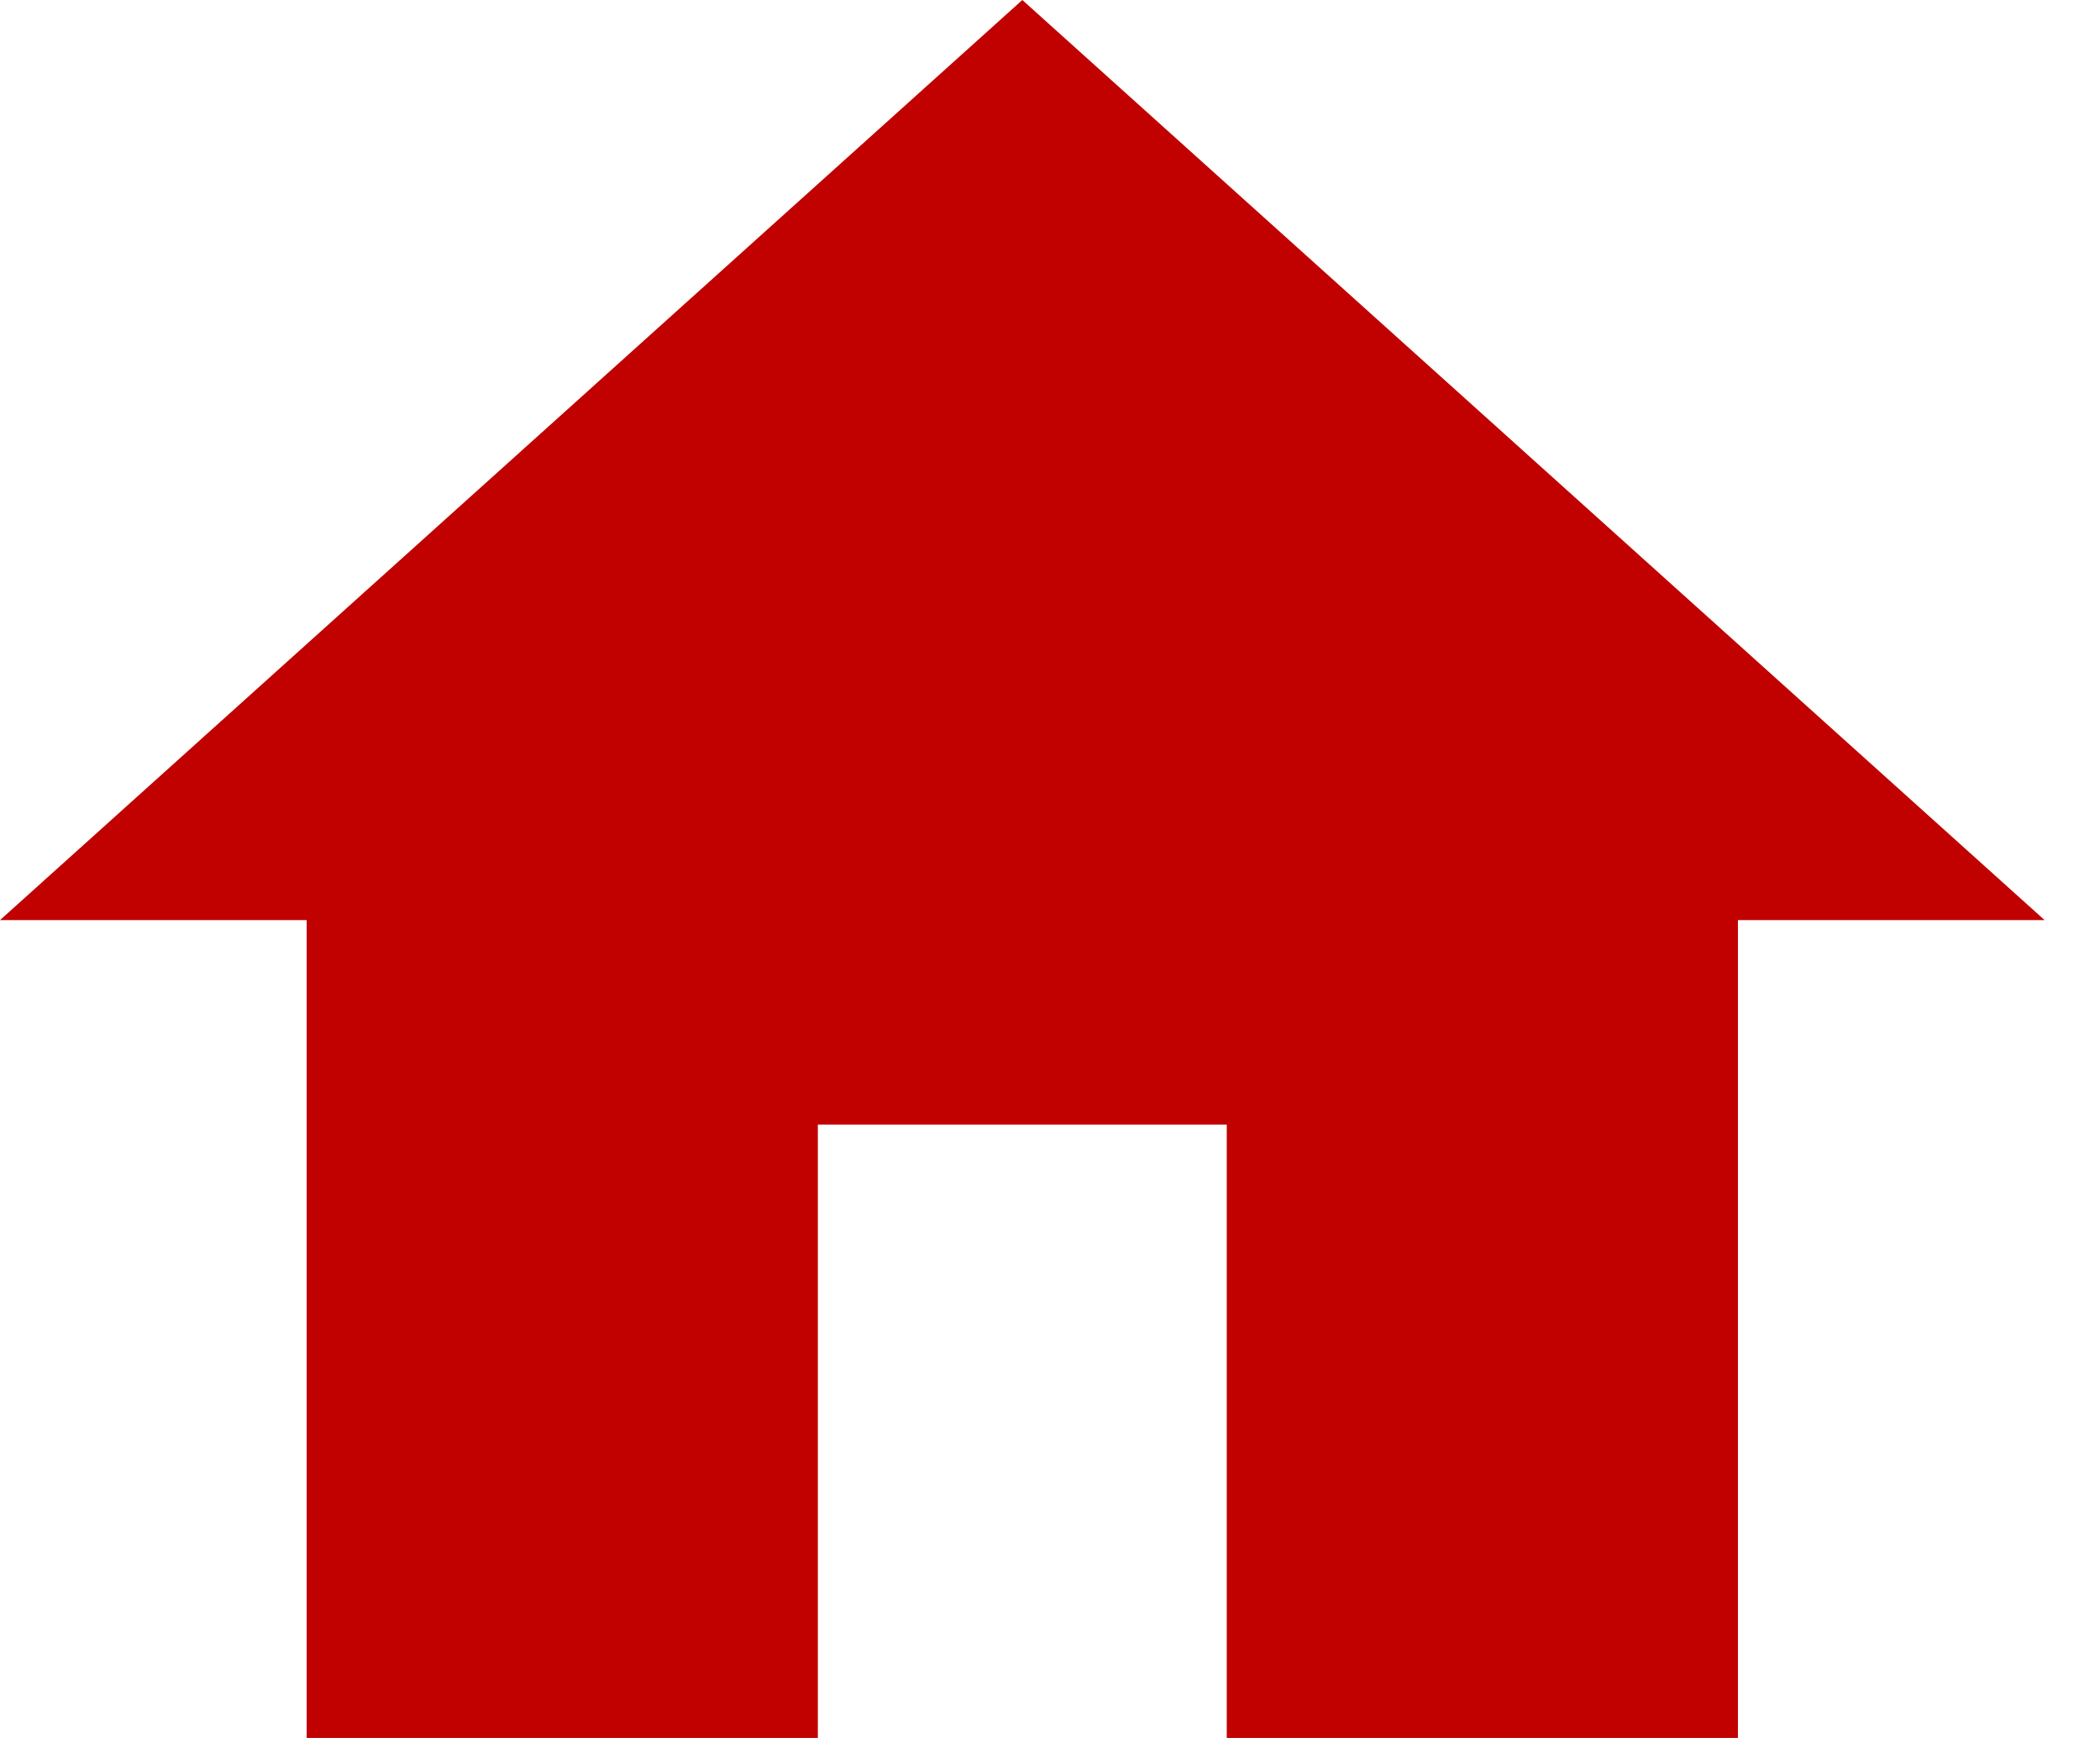
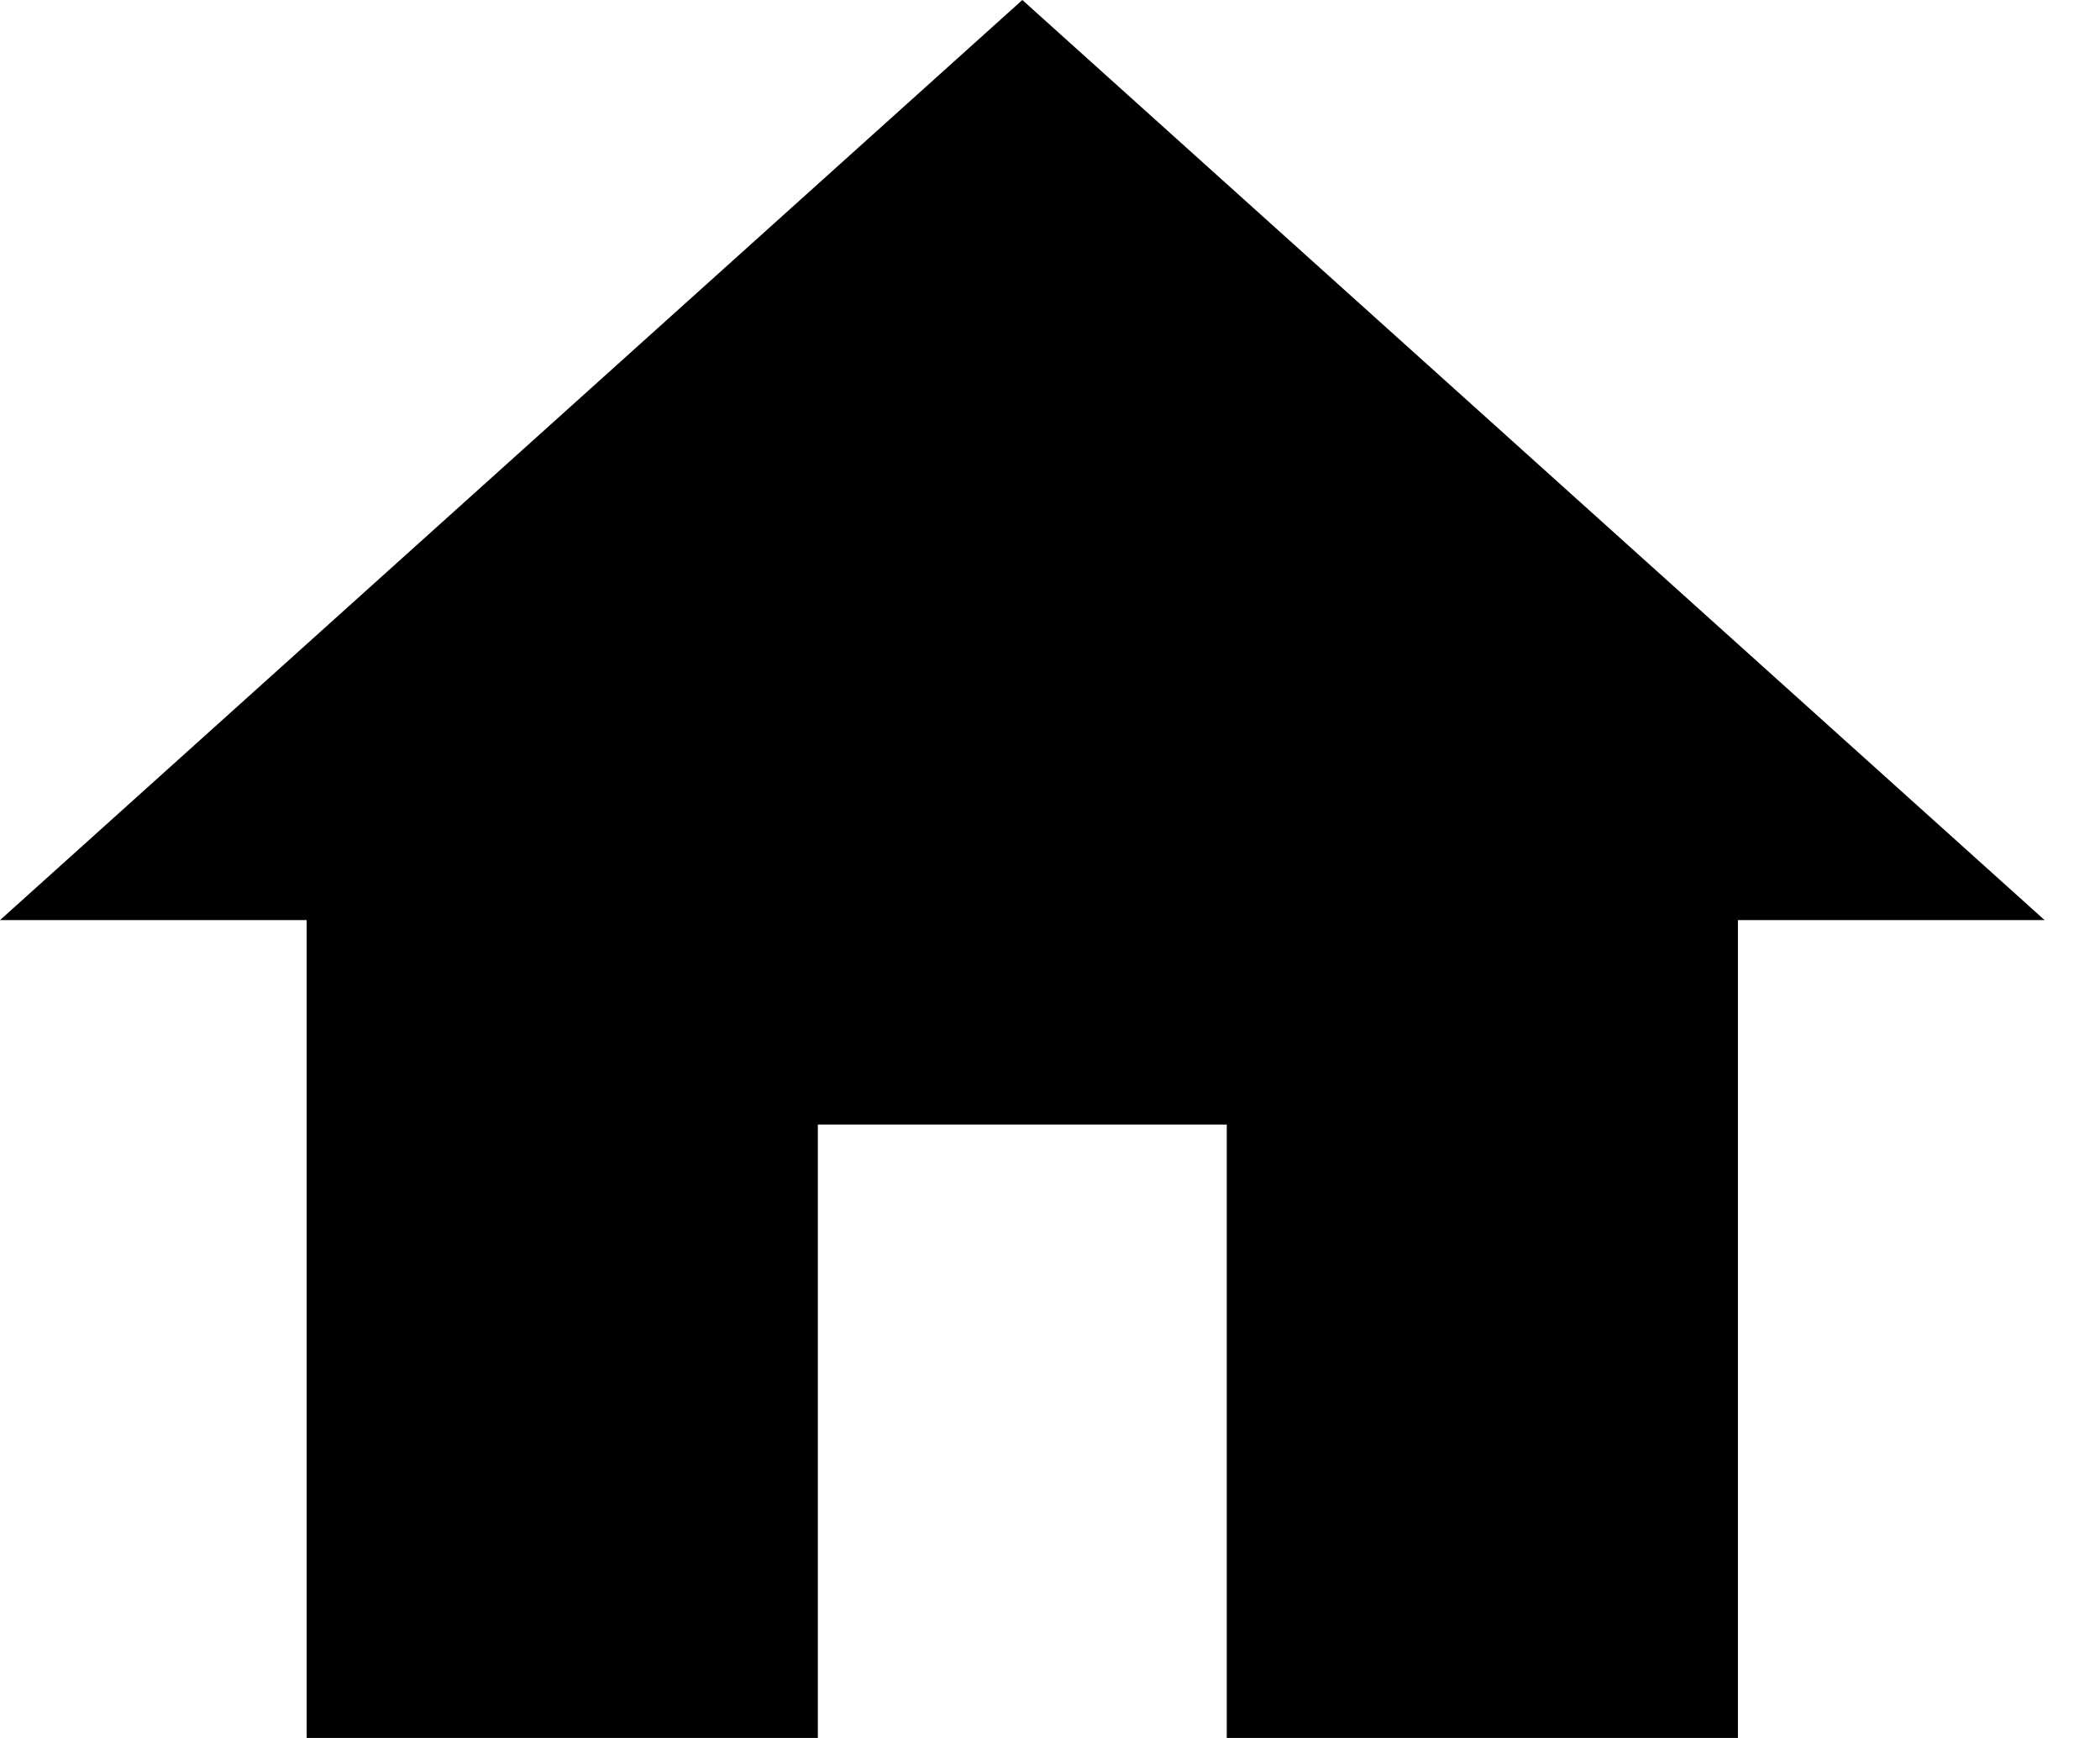
<svg xmlns="http://www.w3.org/2000/svg" width="29" height="24" viewBox="0 0 29 24" fill="none">
-   <path fill-rule="evenodd" clip-rule="evenodd" d="M11.294 24V15.529H16.941V24H24V12.706H28.235L14.118 0L0 12.706H4.235V24H11.294Z" fill="#C10000" />
+   <path fill-rule="evenodd" clip-rule="evenodd" d="M11.294 24V15.529H16.941V24H24V12.706H28.235L14.118 0L0 12.706H4.235V24H11.294Z" fill="black" />
</svg>
